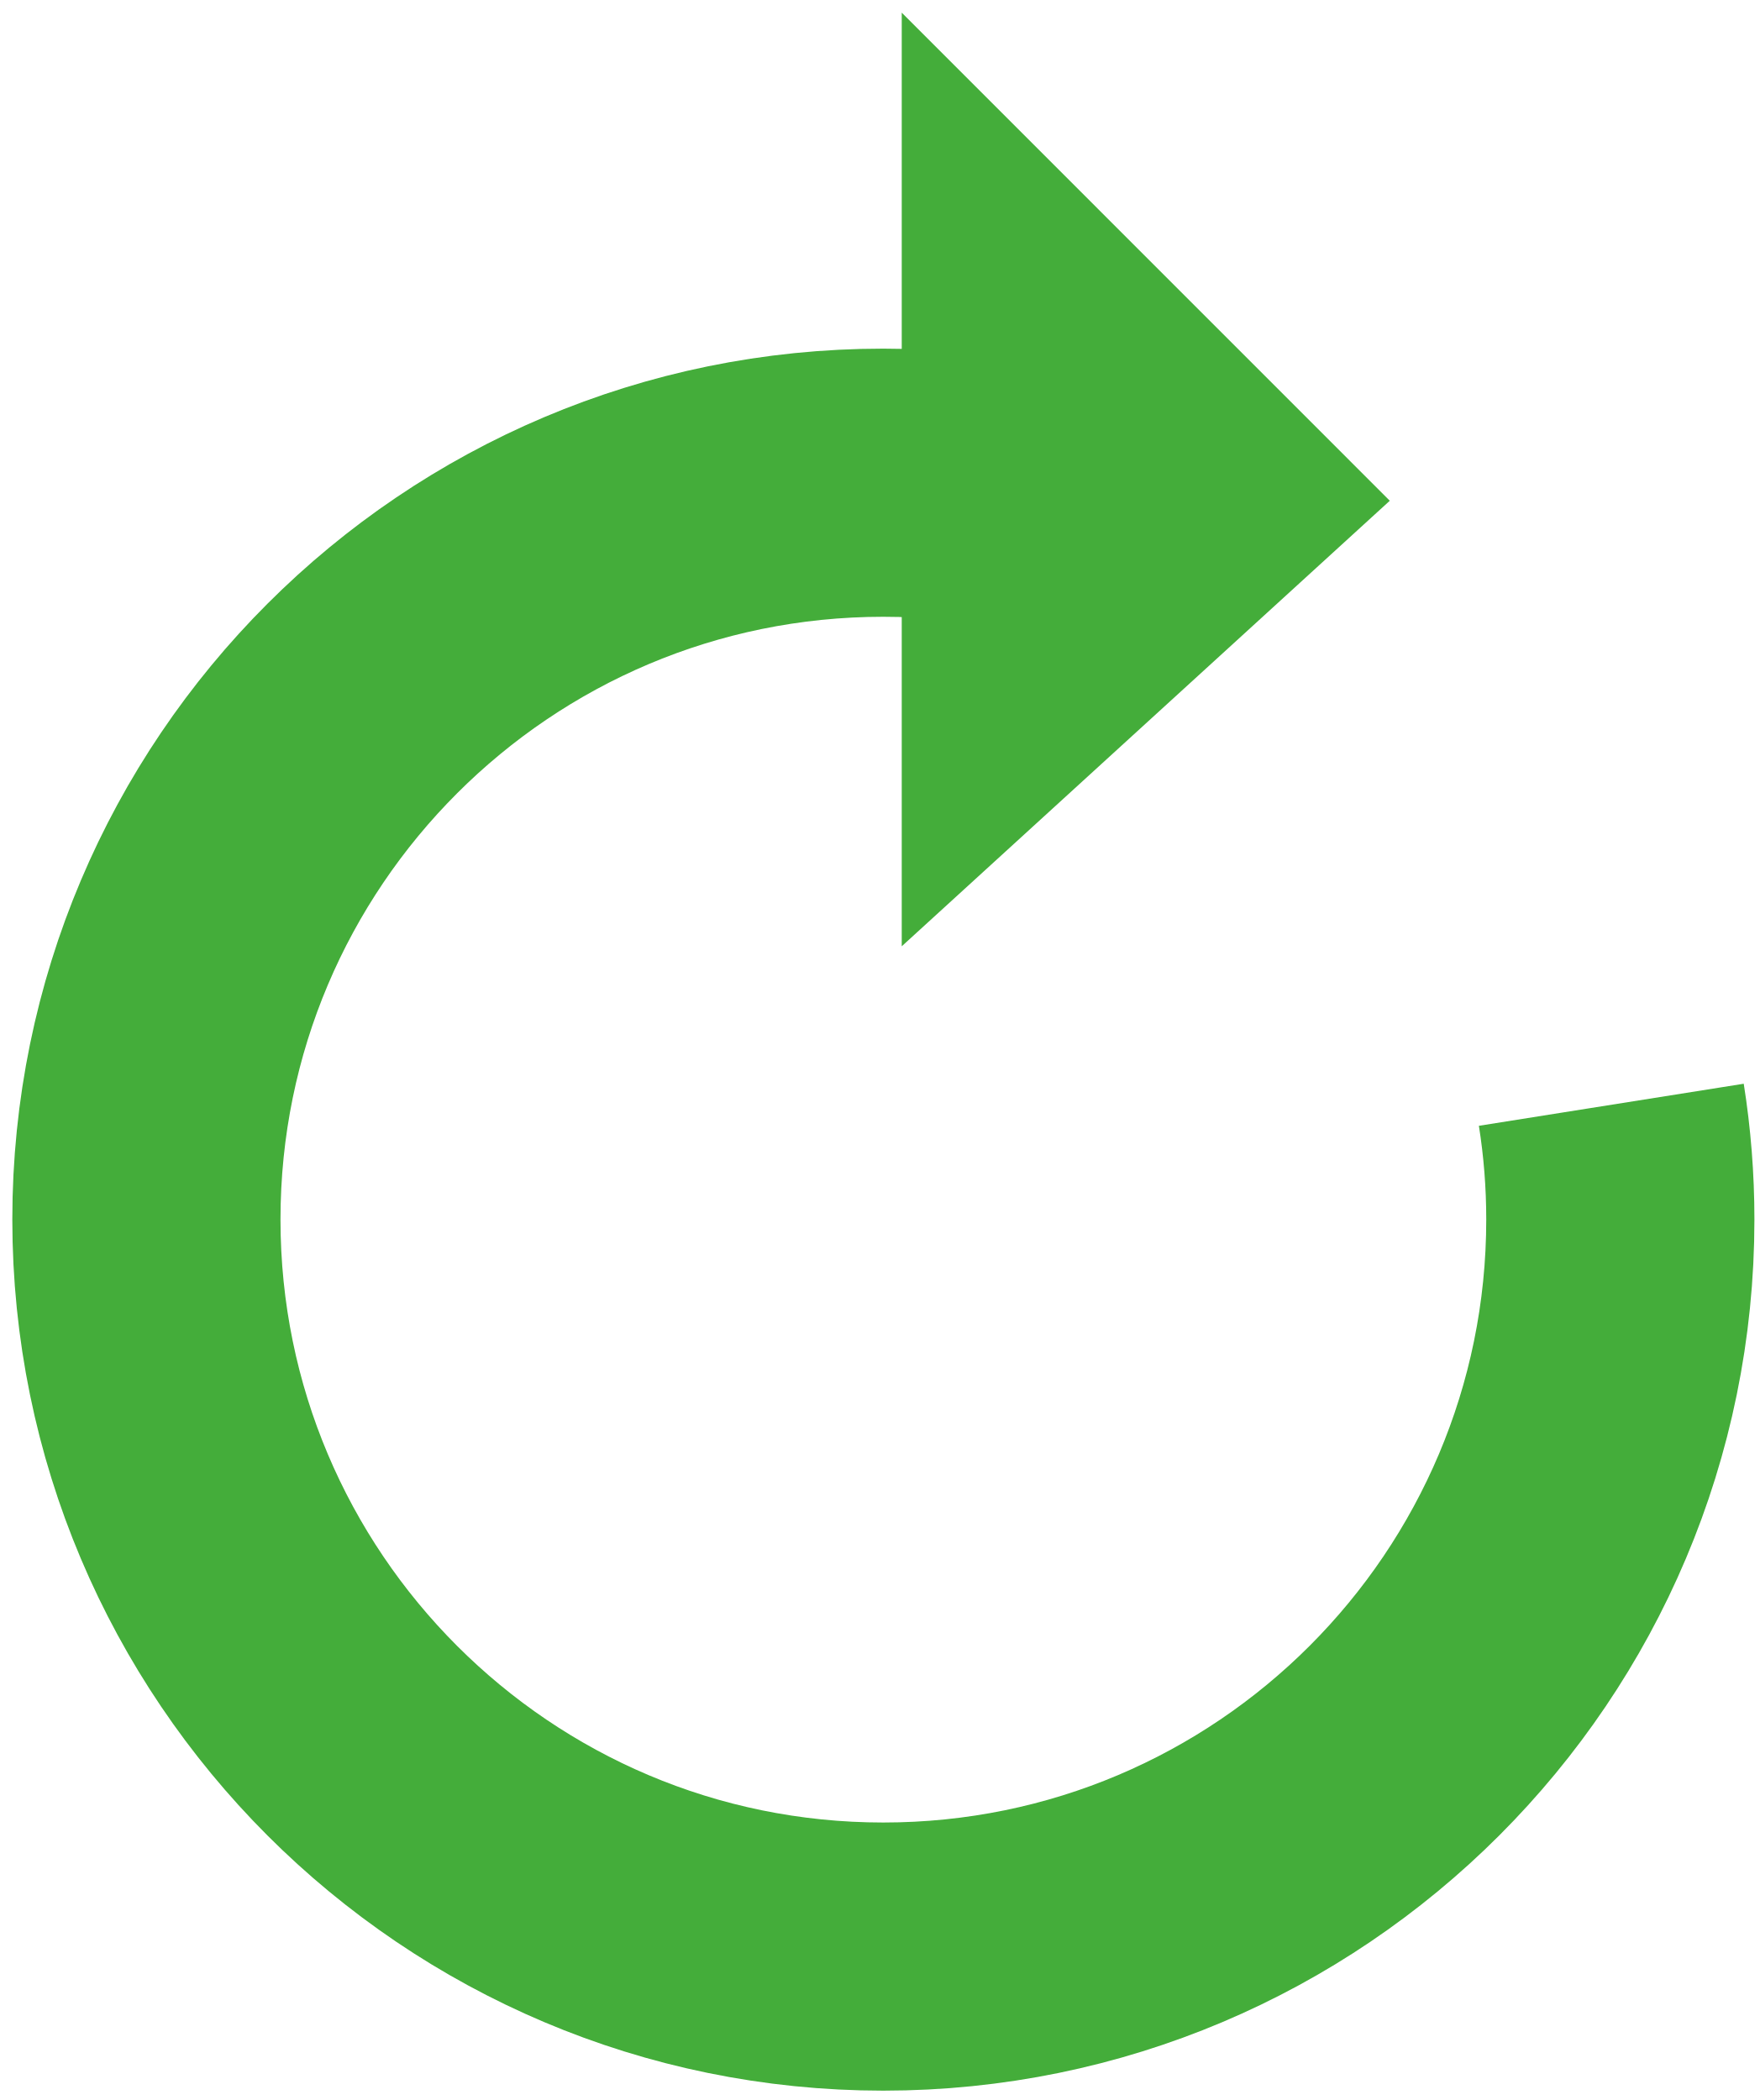
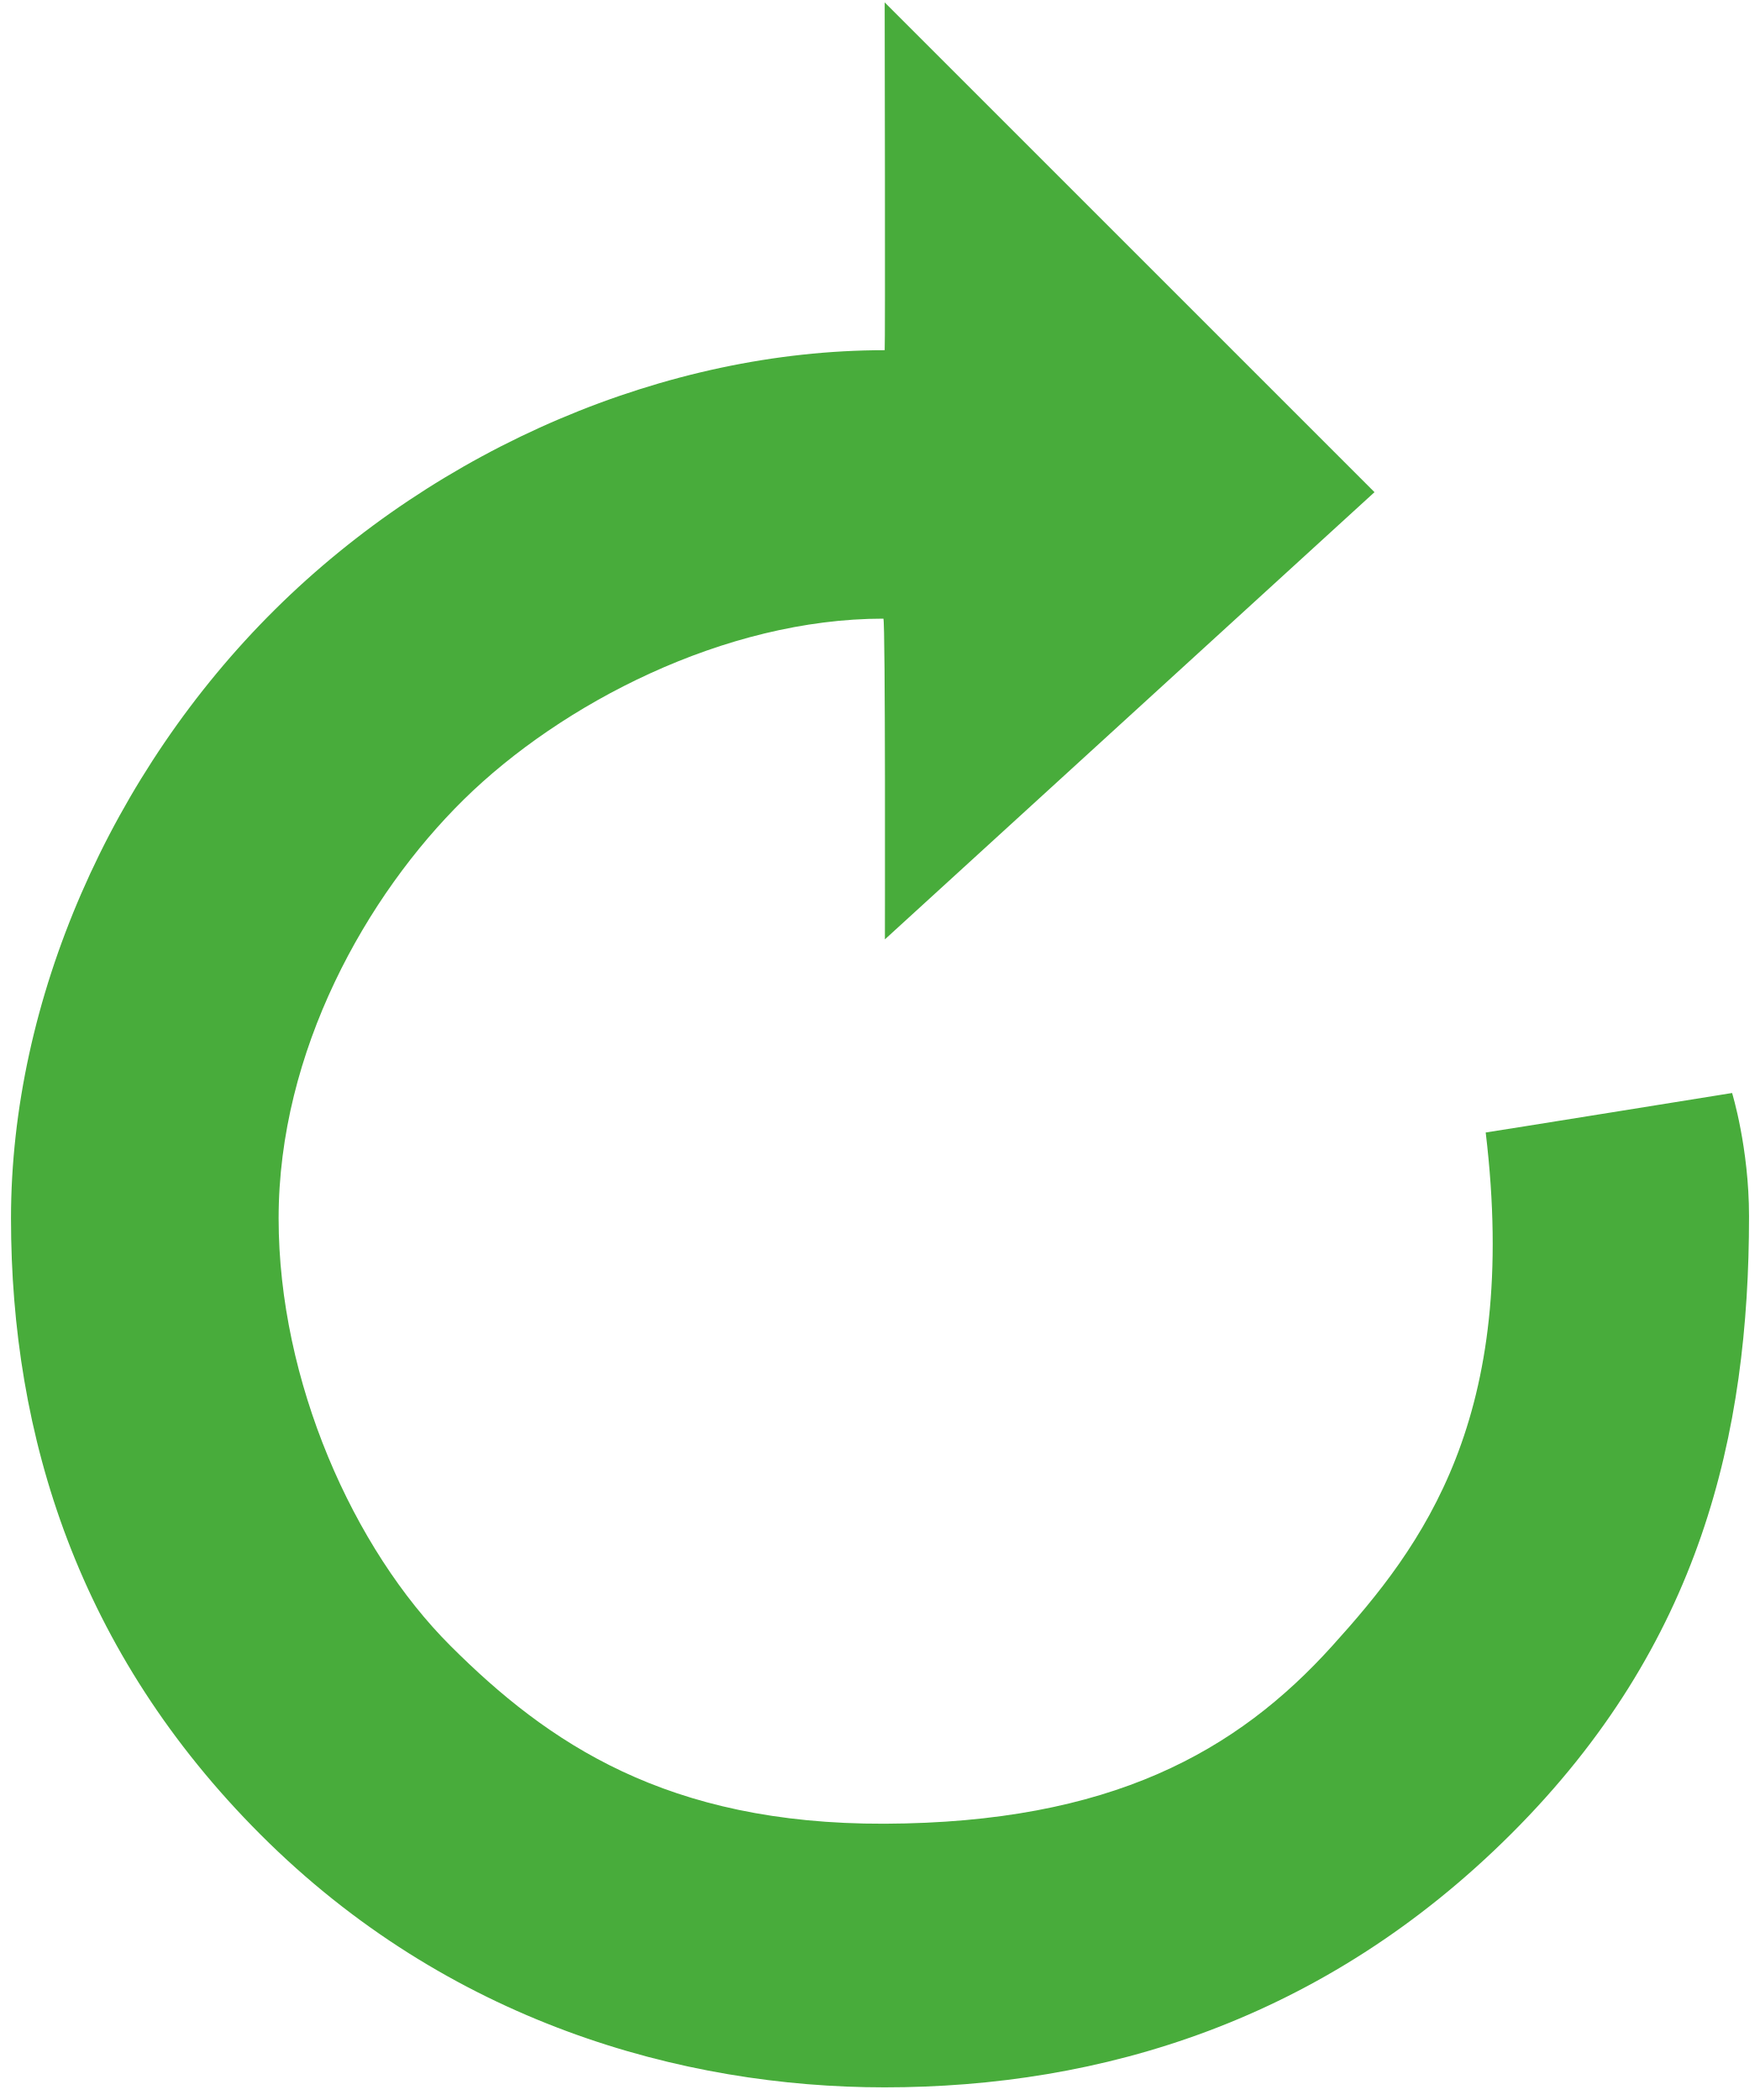
- <svg xmlns="http://www.w3.org/2000/svg" version="1.0" id="pre-active" x="0px" y="0px" width="16px" height="19.094px" viewBox="0 0 16 19.094" enable-background="new 0 0 16 19.094" xml:space="preserve">
-   <g>
-     <path fill="none" stroke="#44AD3A" stroke-width="2.438" stroke-miterlimit="10" d="M14.649,10.045   c0.054,0.34,0.082,0.688,0.082,1.043c0,3.7-3,6.702-6.701,6.702c-3.7,0-6.699-3.002-6.699-6.702c0-3.699,3-6.699,6.699-6.699   c0.462,0,0.915,0.047,1.351,0.136" />
-     <polygon fill="#44AD3A" points="8.198,0.115 8.198,8.604 12.635,4.553  " />
-   </g>
+ <svg xmlns="http://www.w3.org/2000/svg" version="1.1" id="pre-active" x="0px" y="0px" width="16px" height="19.094px" viewBox="0 0 16 19.094" enable-background="new 0 0 16 19.094" xml:space="preserve">
+   <path fill="#48AC3B" d="M8.043,0.022c0,0,0.006,3.162,0,3.162c-1.986,0-4.055,0.883-5.544,2.359C1.009,7.02,0.1,9.093,0.1,11.078  c0,1.98,0.612,3.945,2.268,5.602c1.703,1.705,3.836,2.299,5.674,2.299c1.963,0,3.992-0.6,5.703-2.311  c1.715-1.715,2.156-3.625,2.156-5.609c0-0.623-0.154-1.121-0.154-1.121s-2.229,0.359-2.24,0.359c0.311,2.596-0.574,3.76-1.395,4.668  c-0.867,0.961-2.014,1.609-4.07,1.617c-1.979,0.006-3.062-0.734-3.946-1.617c-0.883-0.881-1.563-2.406-1.563-3.887  c0-1.521,0.799-2.938,1.683-3.808c0.884-0.87,2.371-1.645,3.815-1.645c0.02,0,0.014,2.916,0.014,2.916l4.451-4.066L8.043,0.022z" />
</svg>
